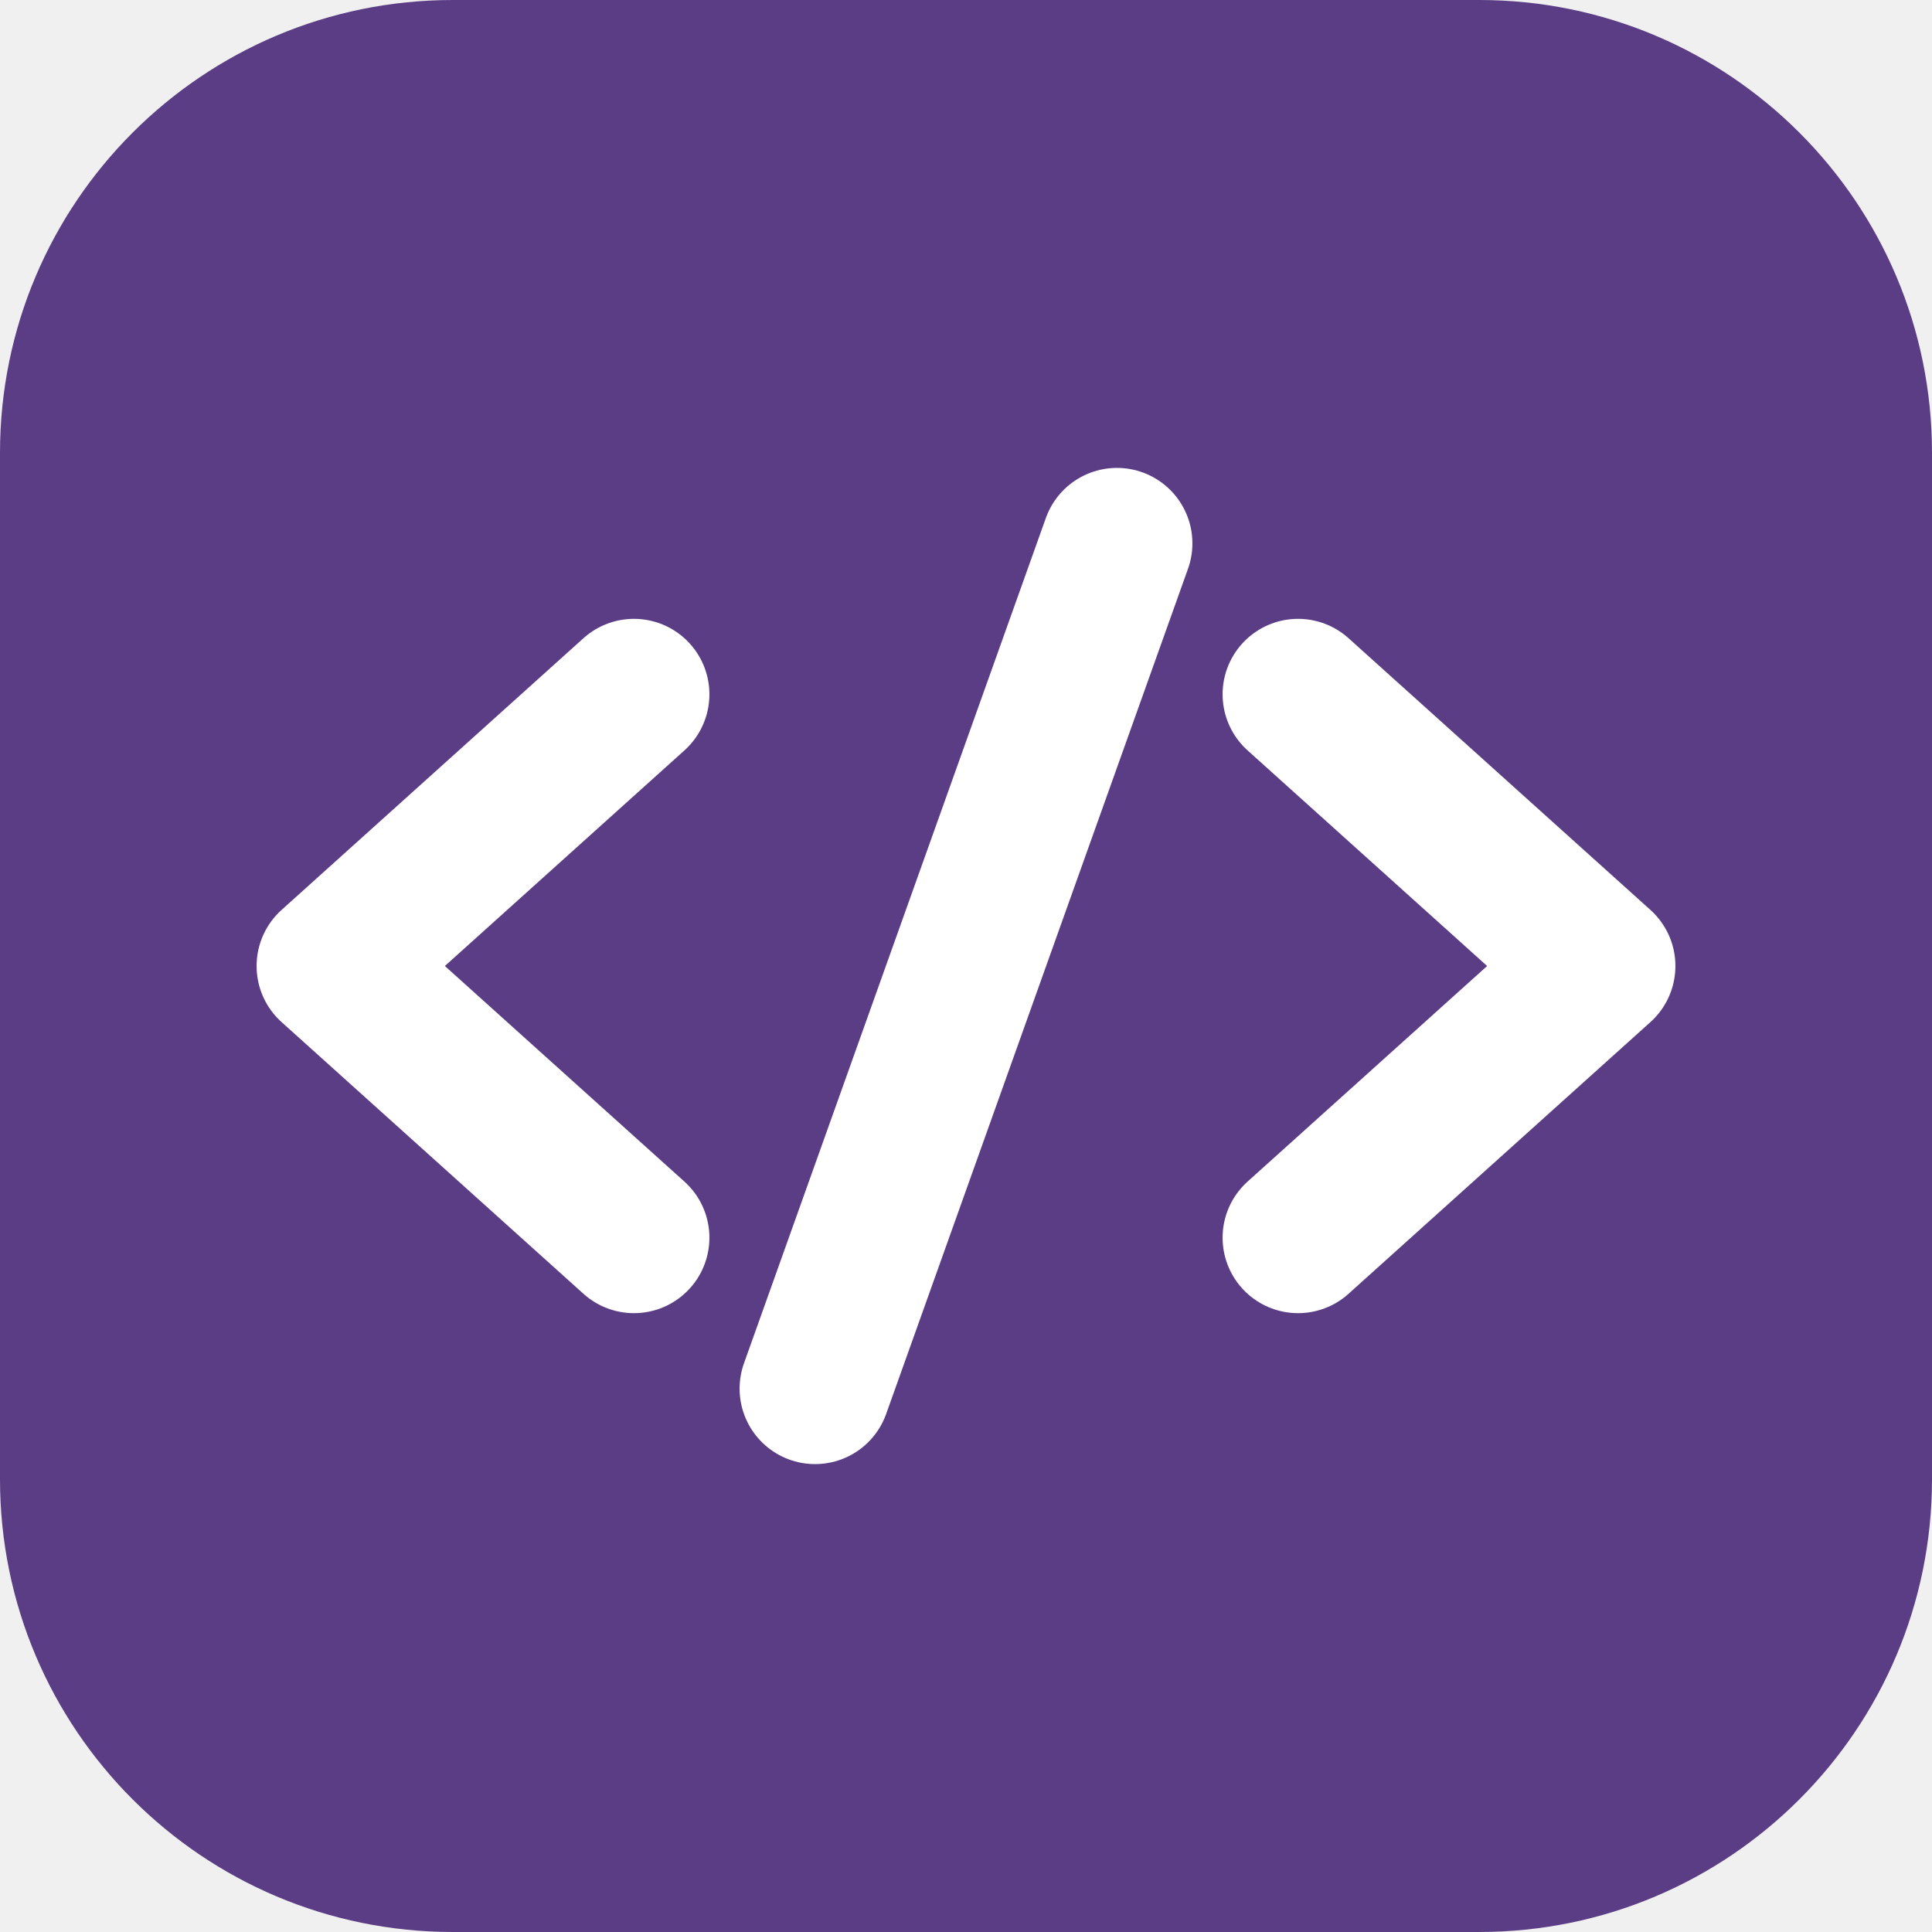
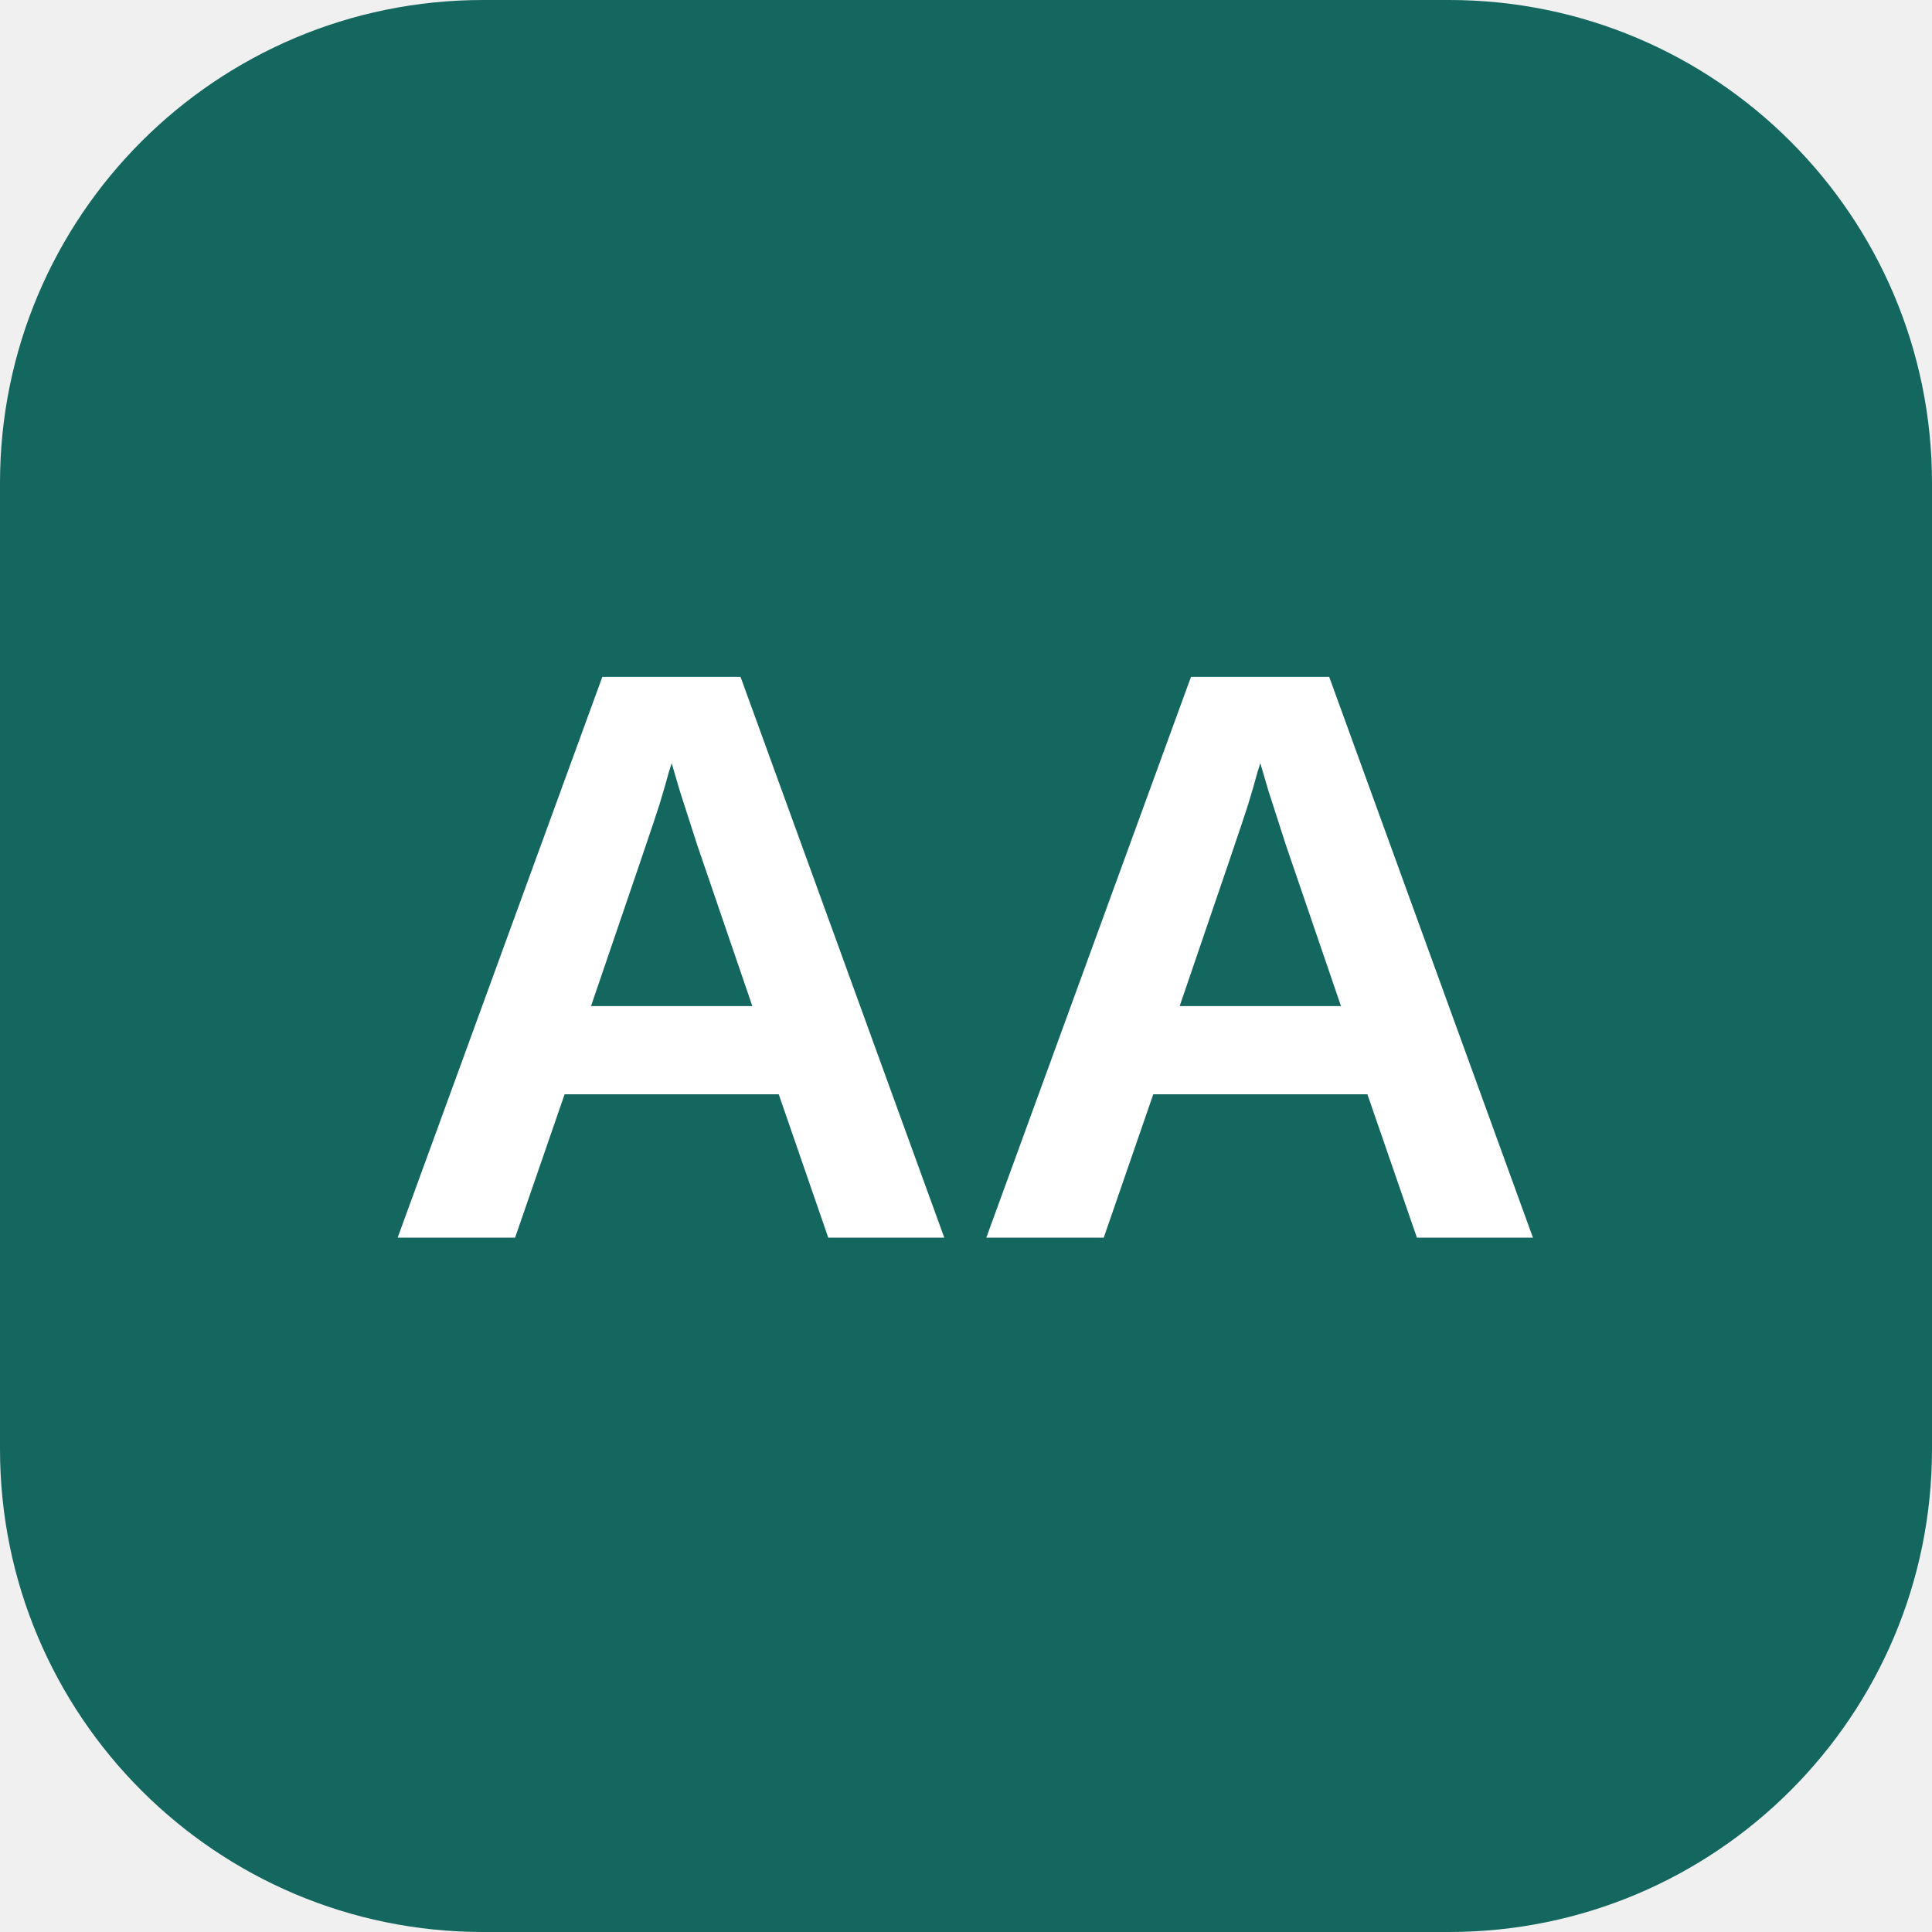
<svg xmlns="http://www.w3.org/2000/svg" viewBox="0 0 64 64">
-   <rect width="64" height="64" rx="15" fill="#5b3d86" />
-   <g fill="none" stroke="#fff" stroke-width="5" stroke-linecap="round" stroke-linejoin="round">
-     <path d="m21 23-10 9 10 9M43 23l10 9-10 9M37 18 27 46" />
-   </g>
+   <rect width="64" height="64" rx="16" fill="#14675e" />
+   <text x="32" y="41" text-anchor="middle" font-family="Arial,sans-serif" font-size="27" font-weight="bold" fill="white">AA</text>
</svg>
